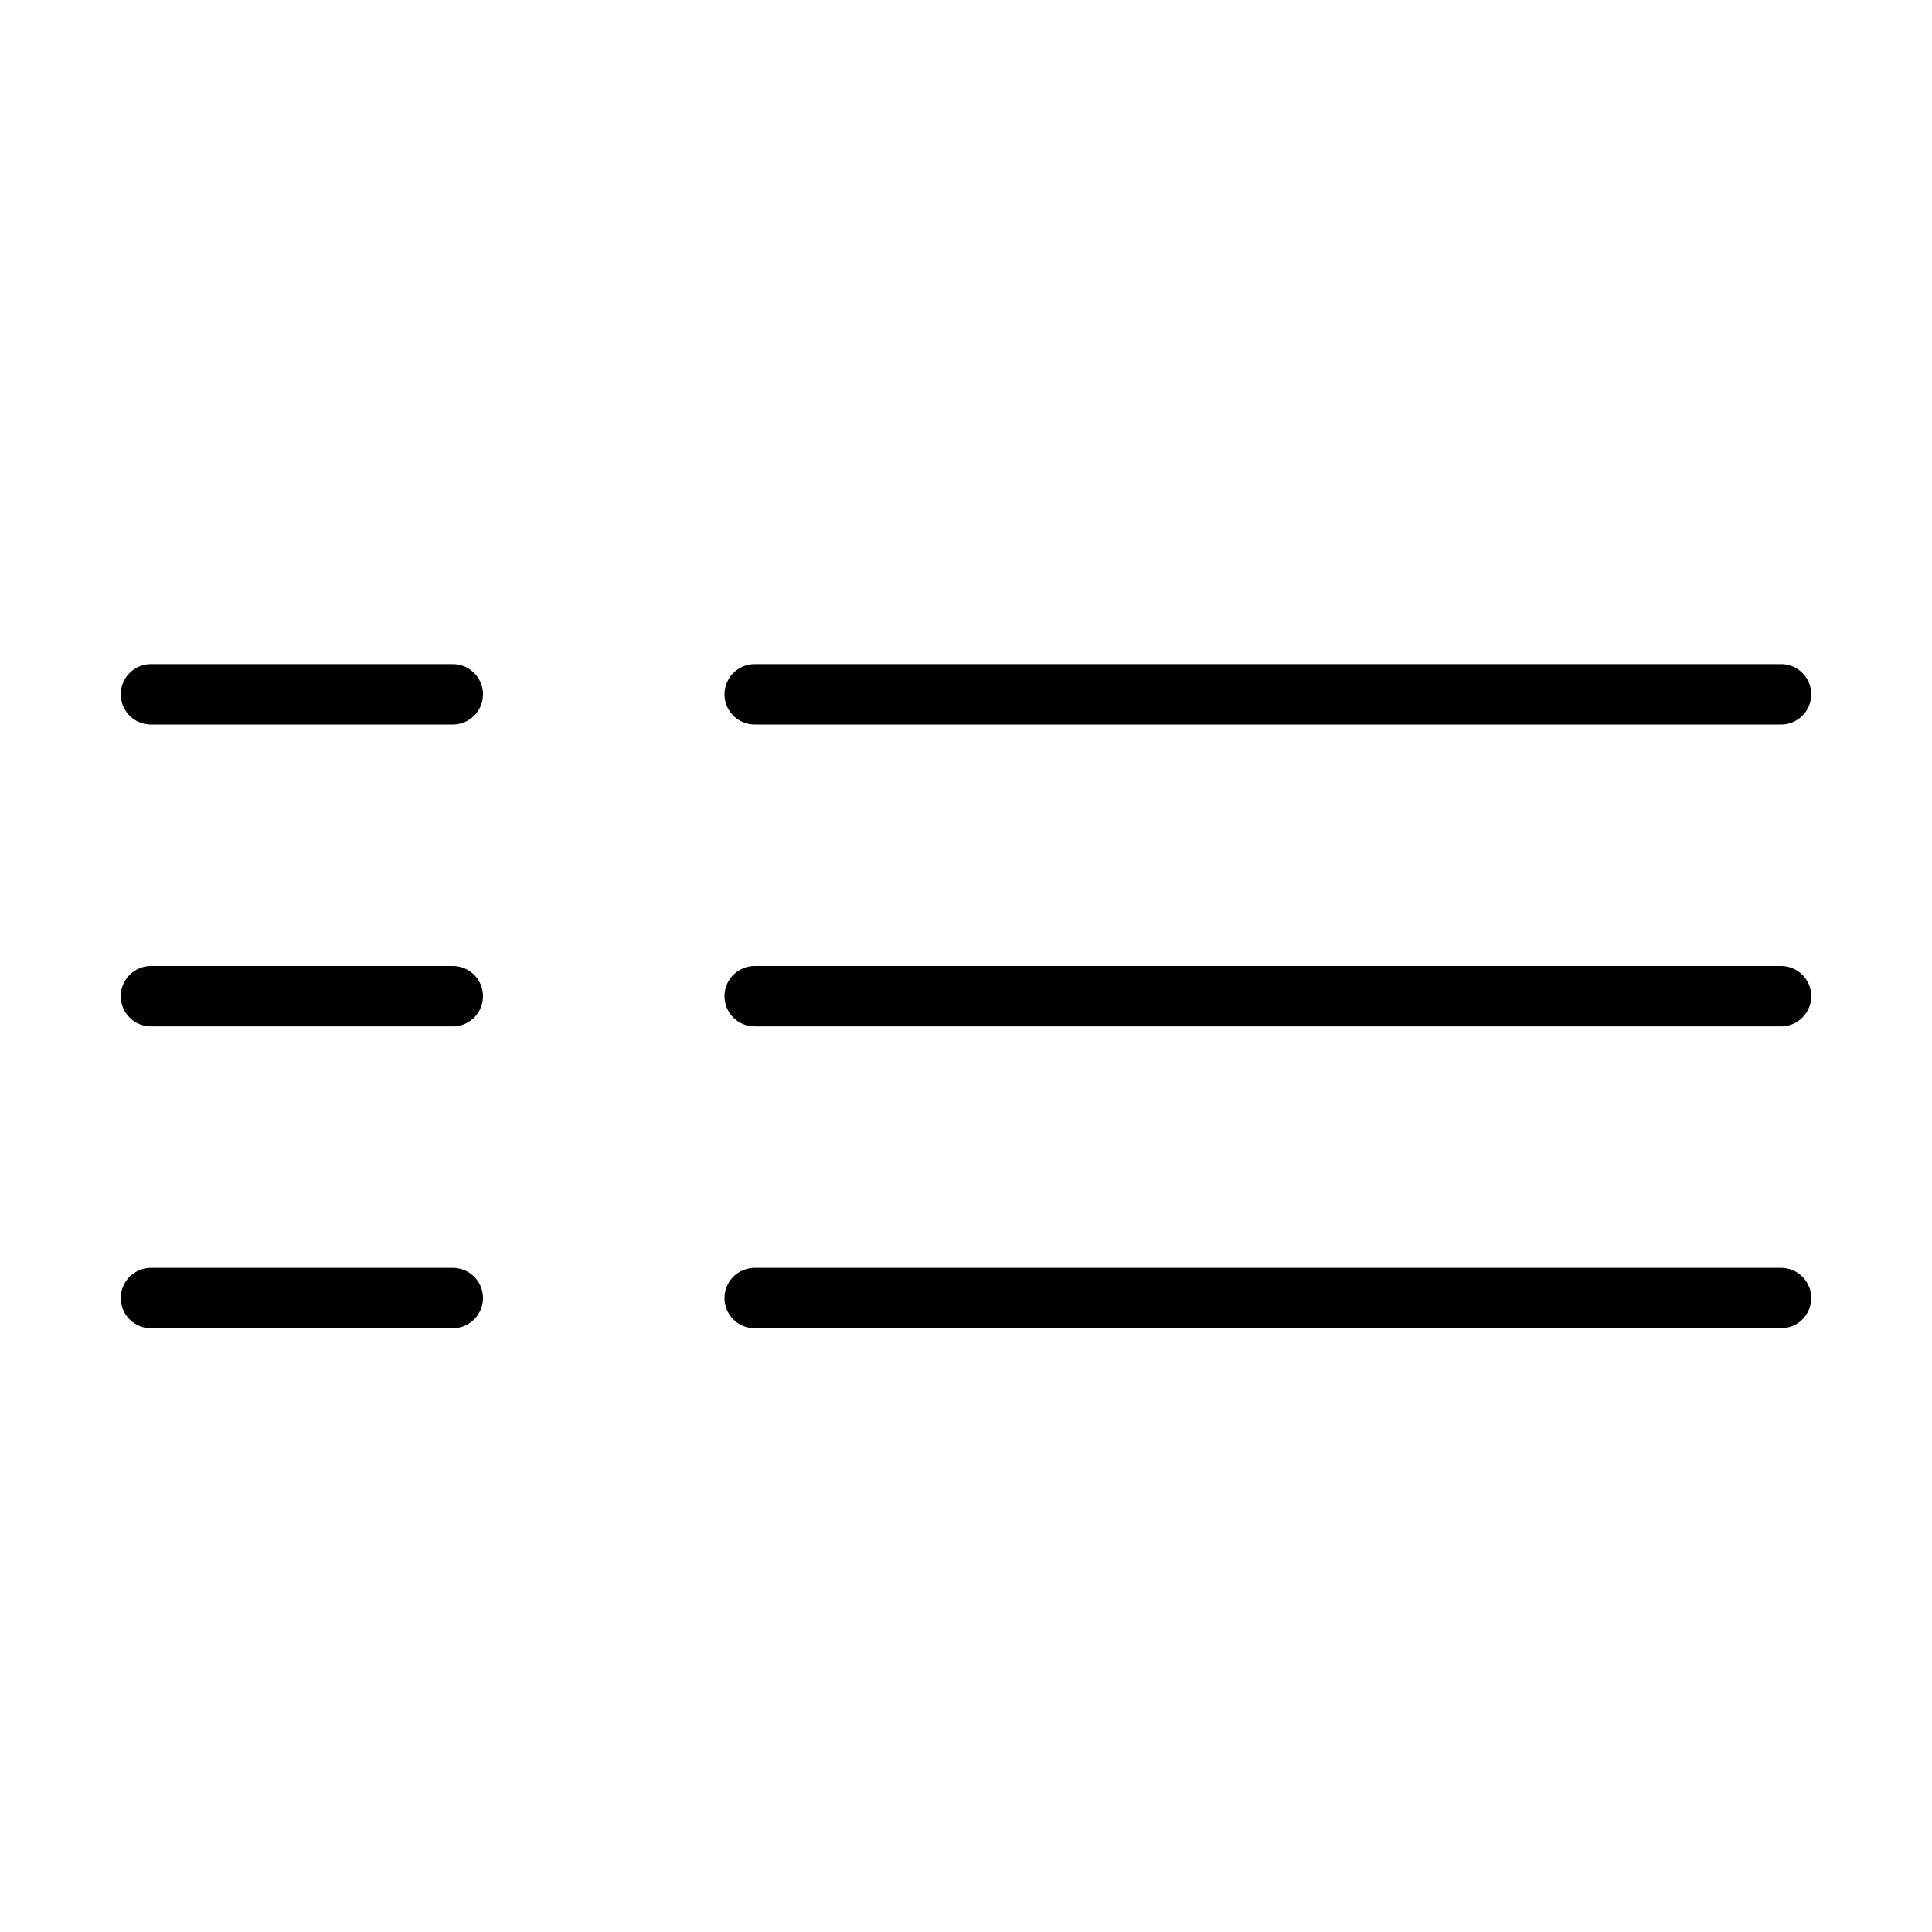
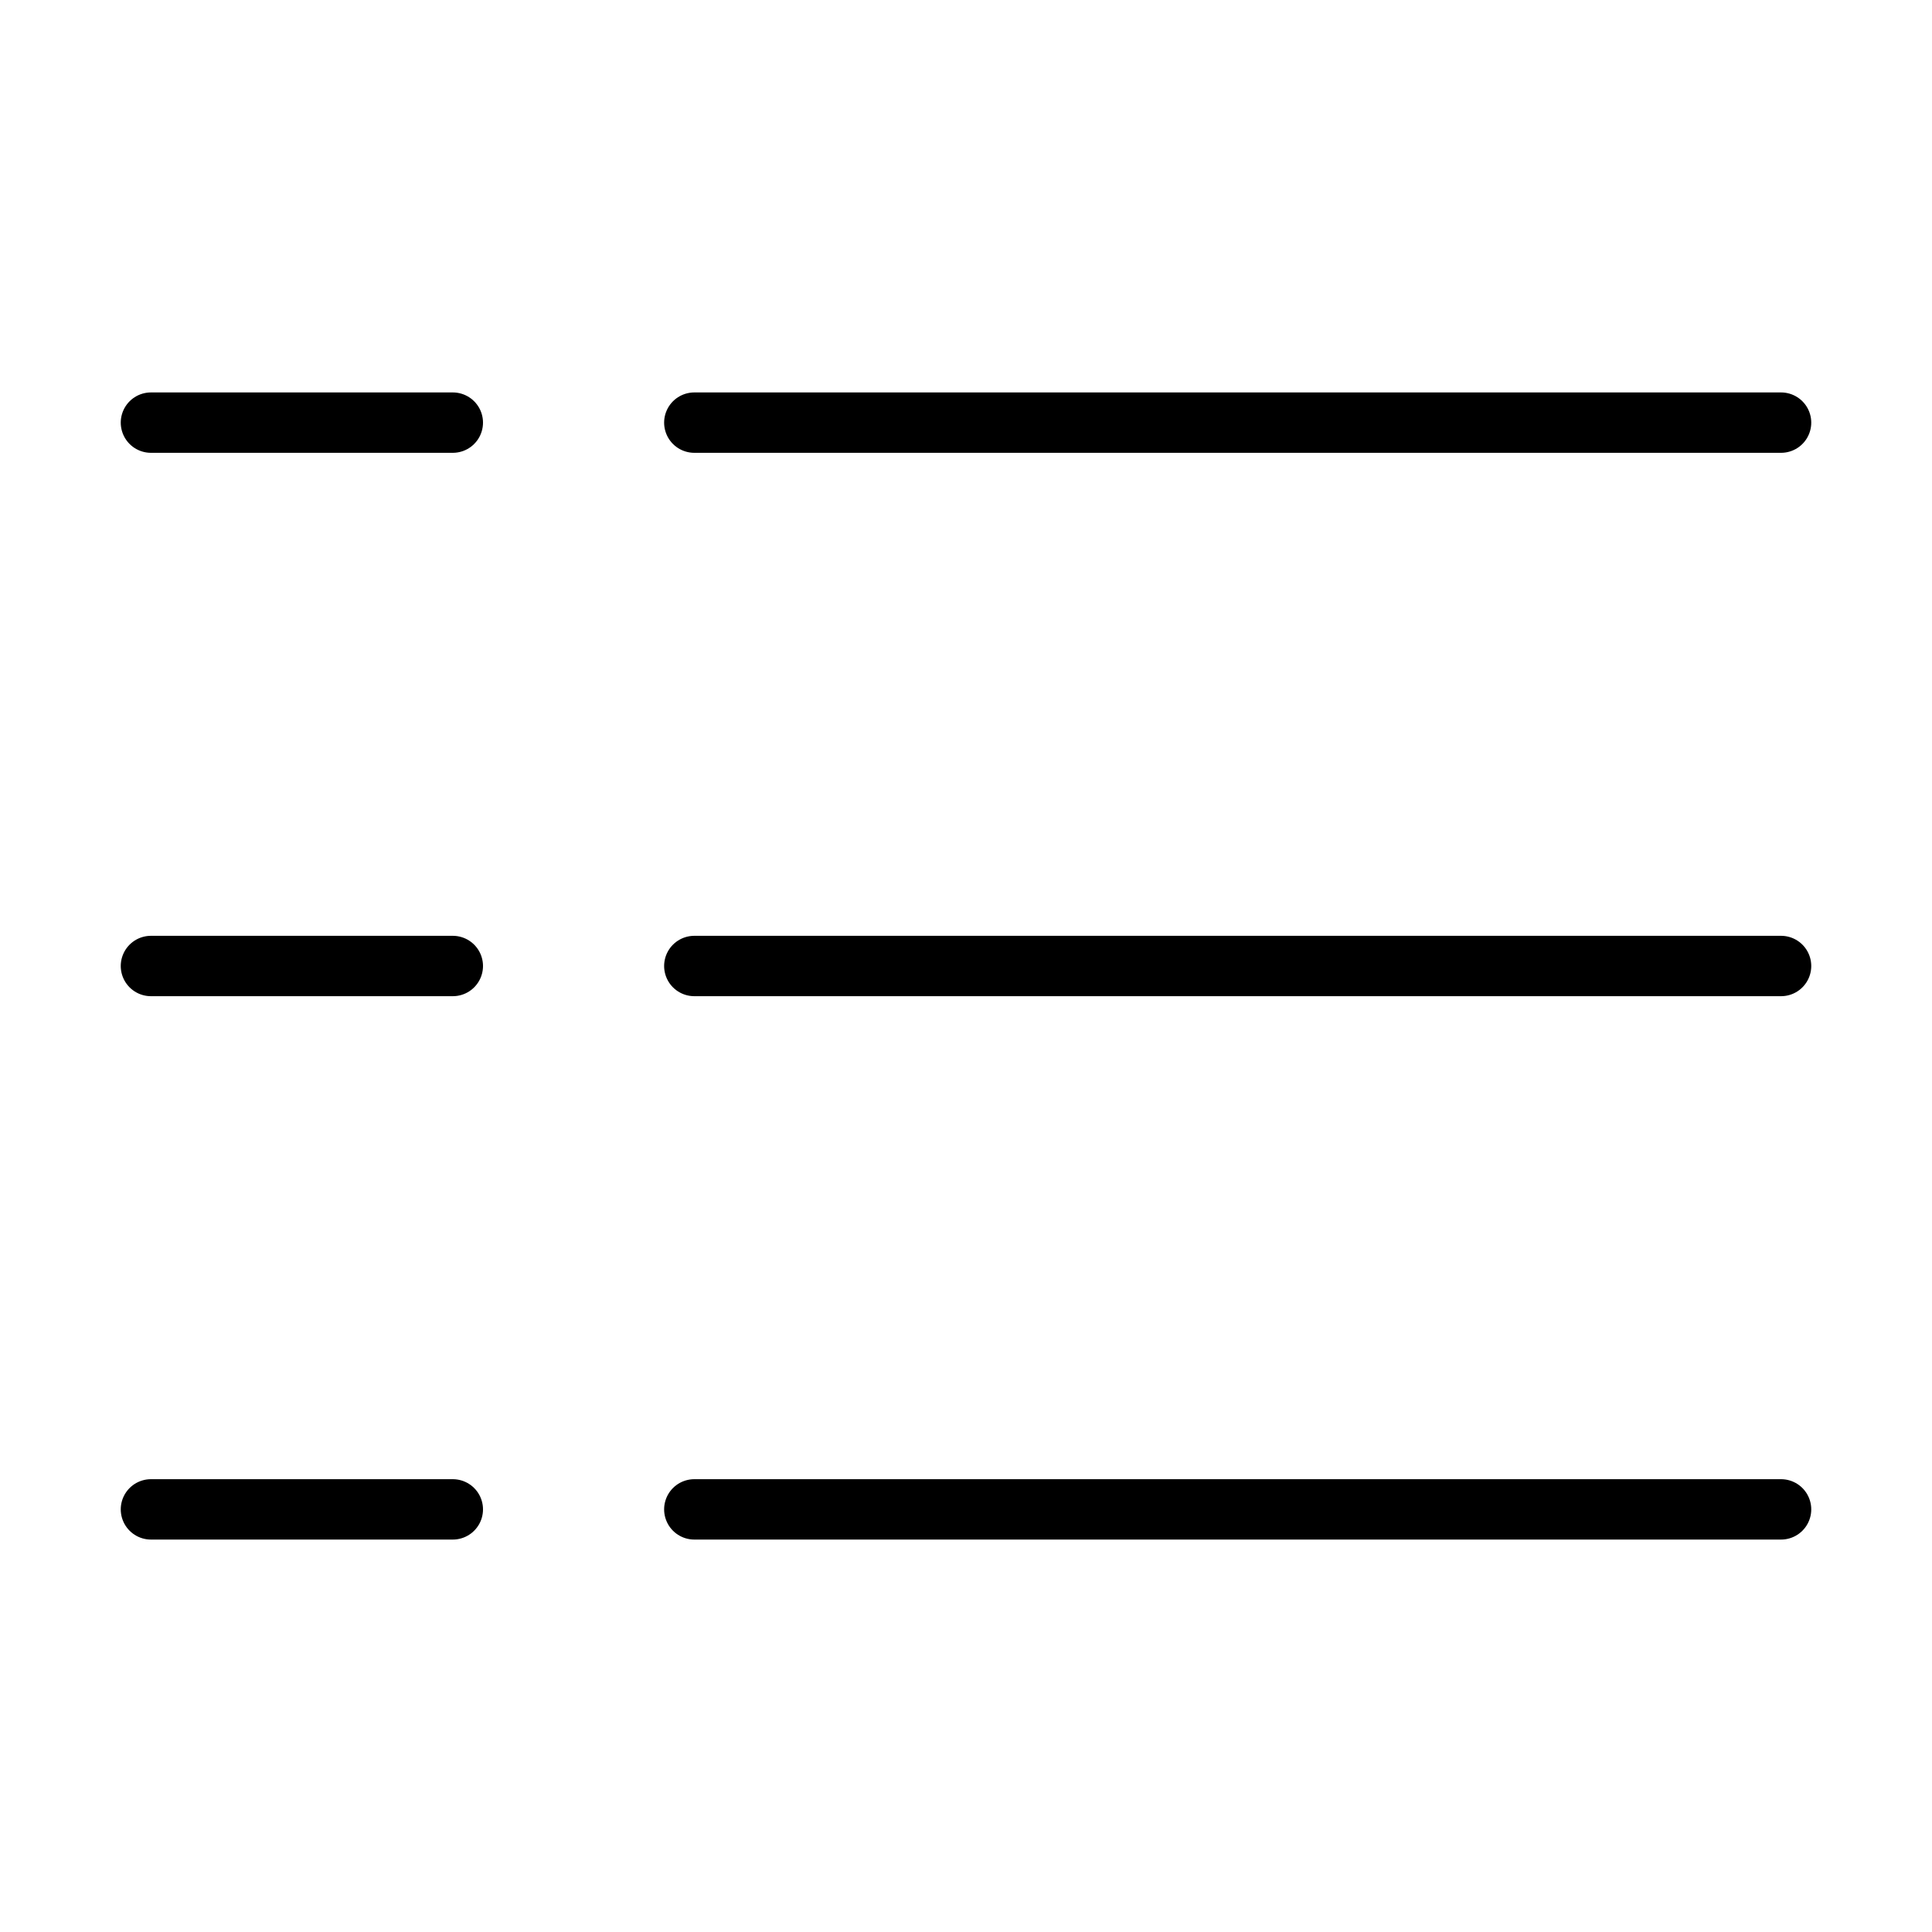
<svg xmlns="http://www.w3.org/2000/svg" fill="none" viewBox="0 0 32 32" width="1em" height="1em">
-   <path stroke="currentColor" stroke-linecap="round" stroke-linejoin="round" d="M12.5 21.5h17m-27 0h5m5-5h17m-27 0h5m5-5h17m-27 0h5" />
+   <path stroke="currentColor" stroke-linecap="round" stroke-linejoin="round" d="M11.5 25h18m-27 0h5m4-9h18m-27 0h5m4-9h18m-27 0h5" />
</svg>
